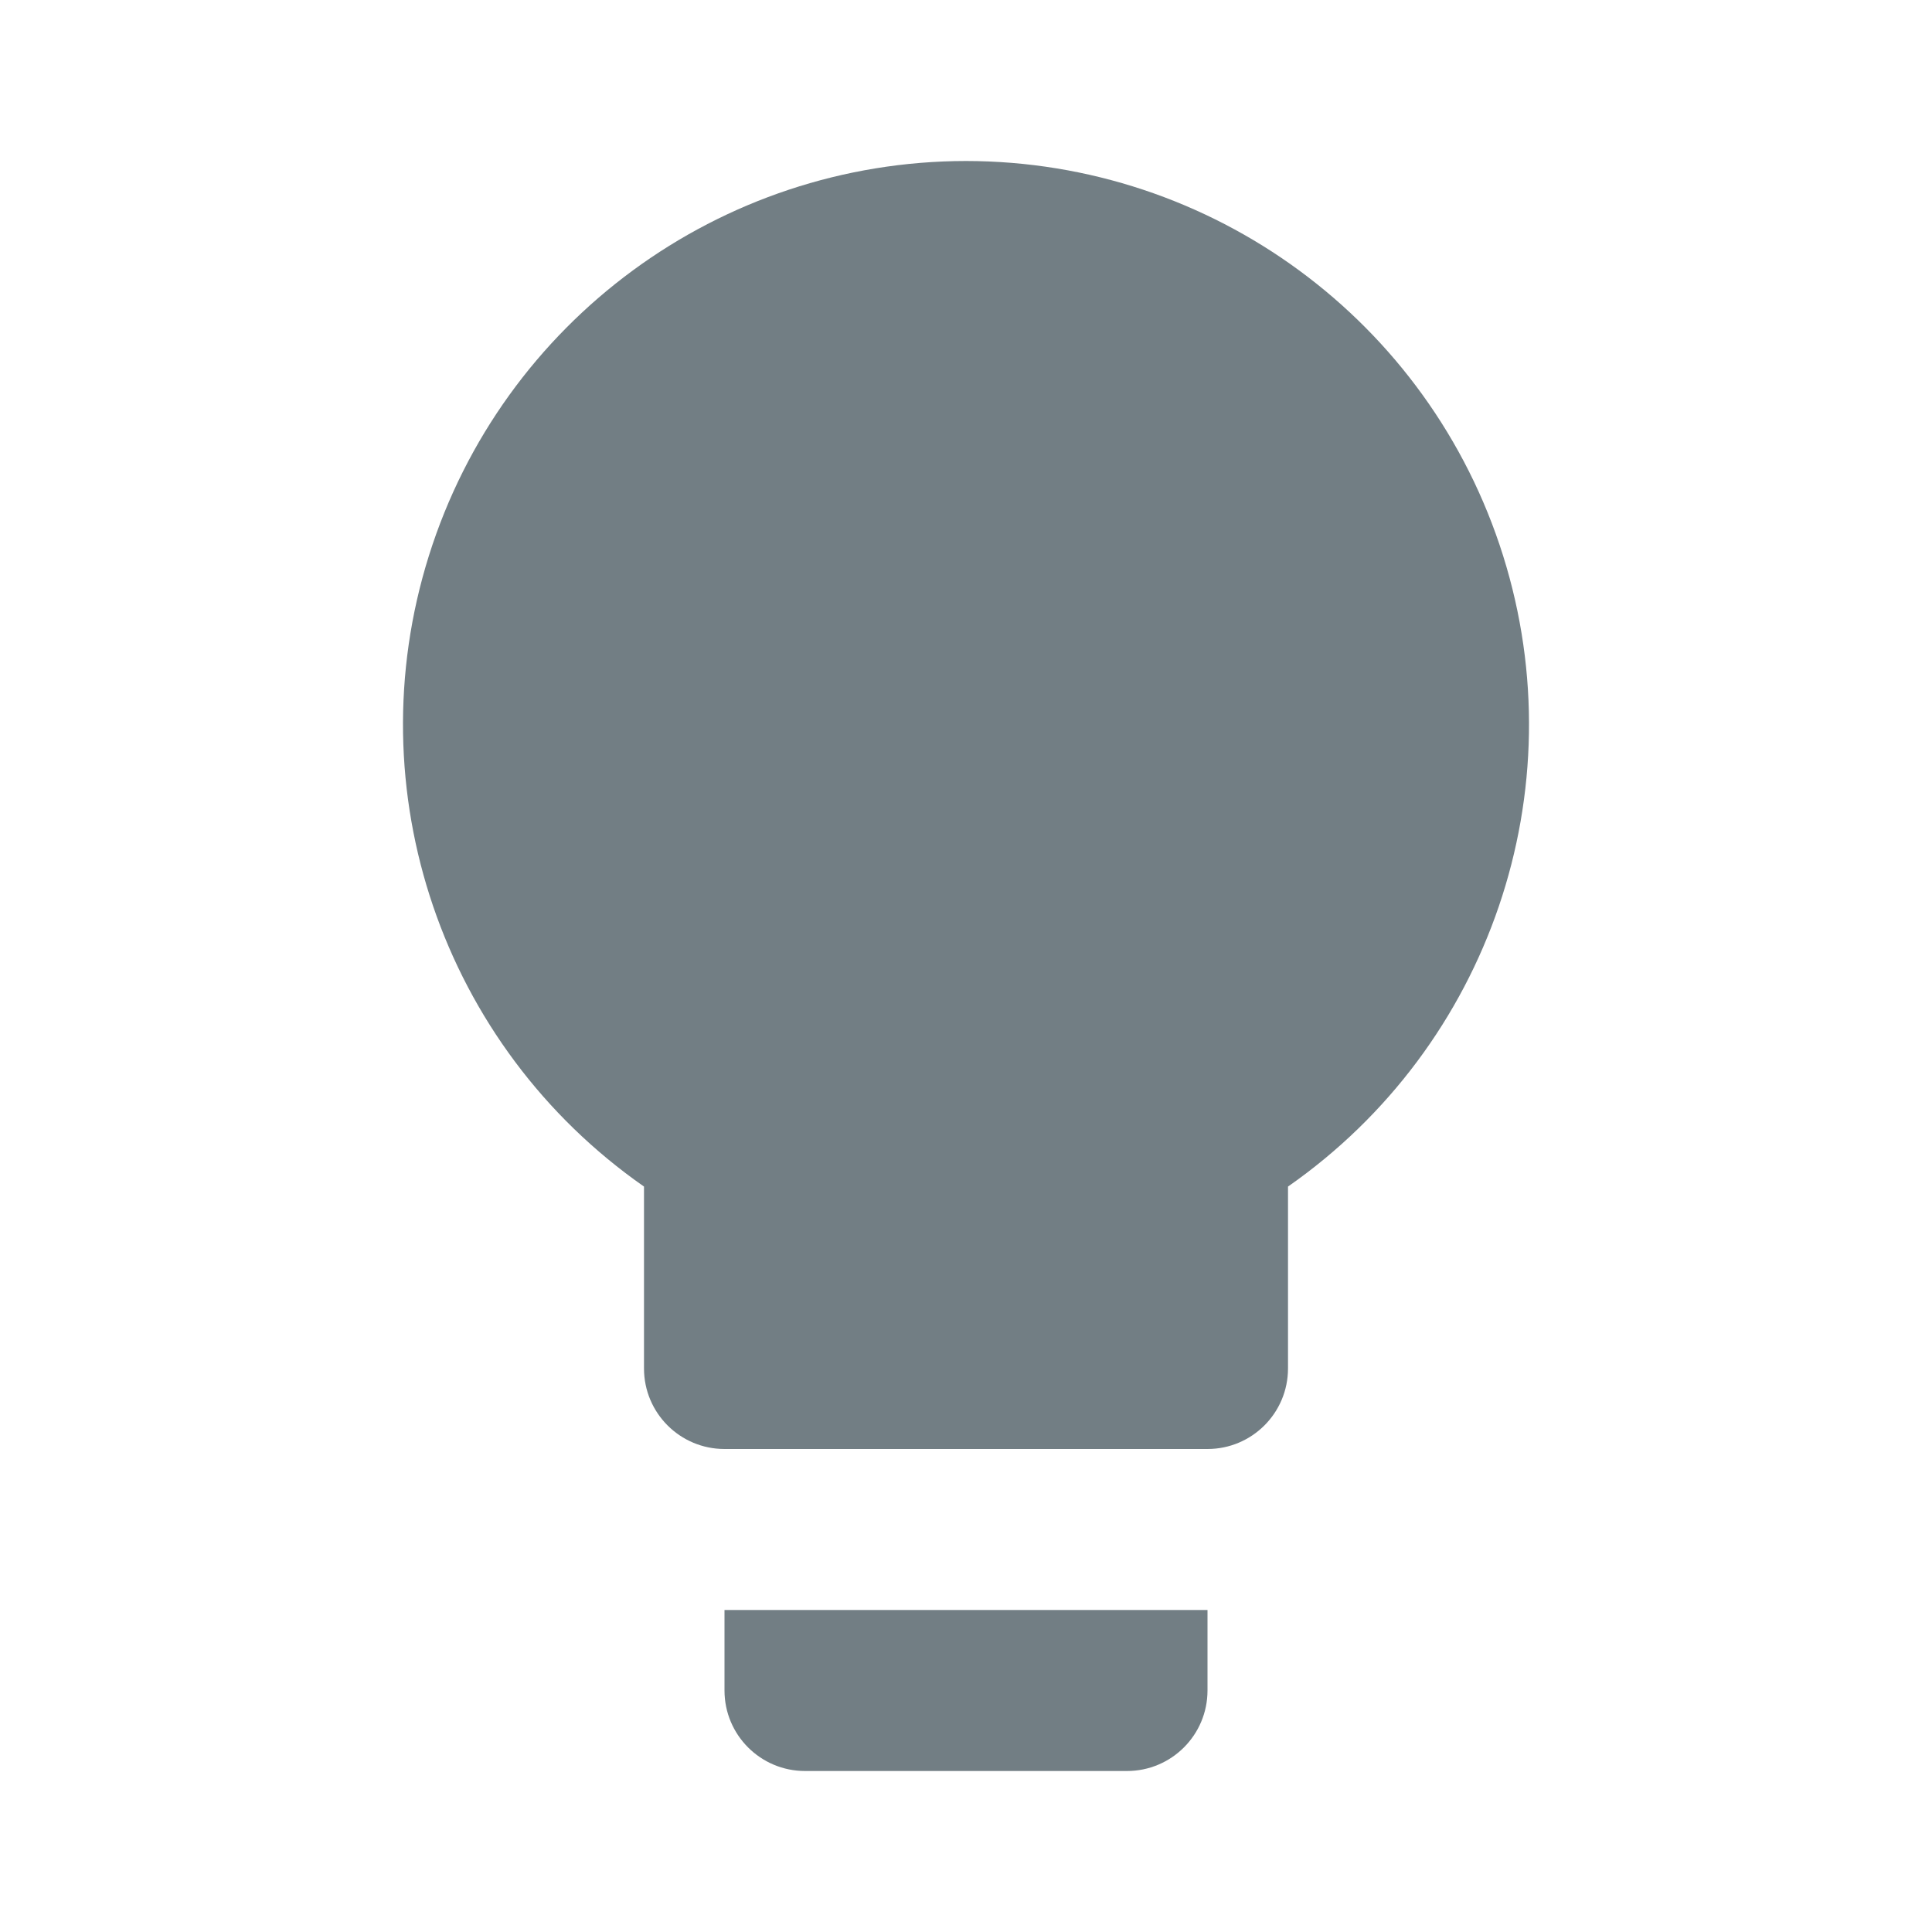
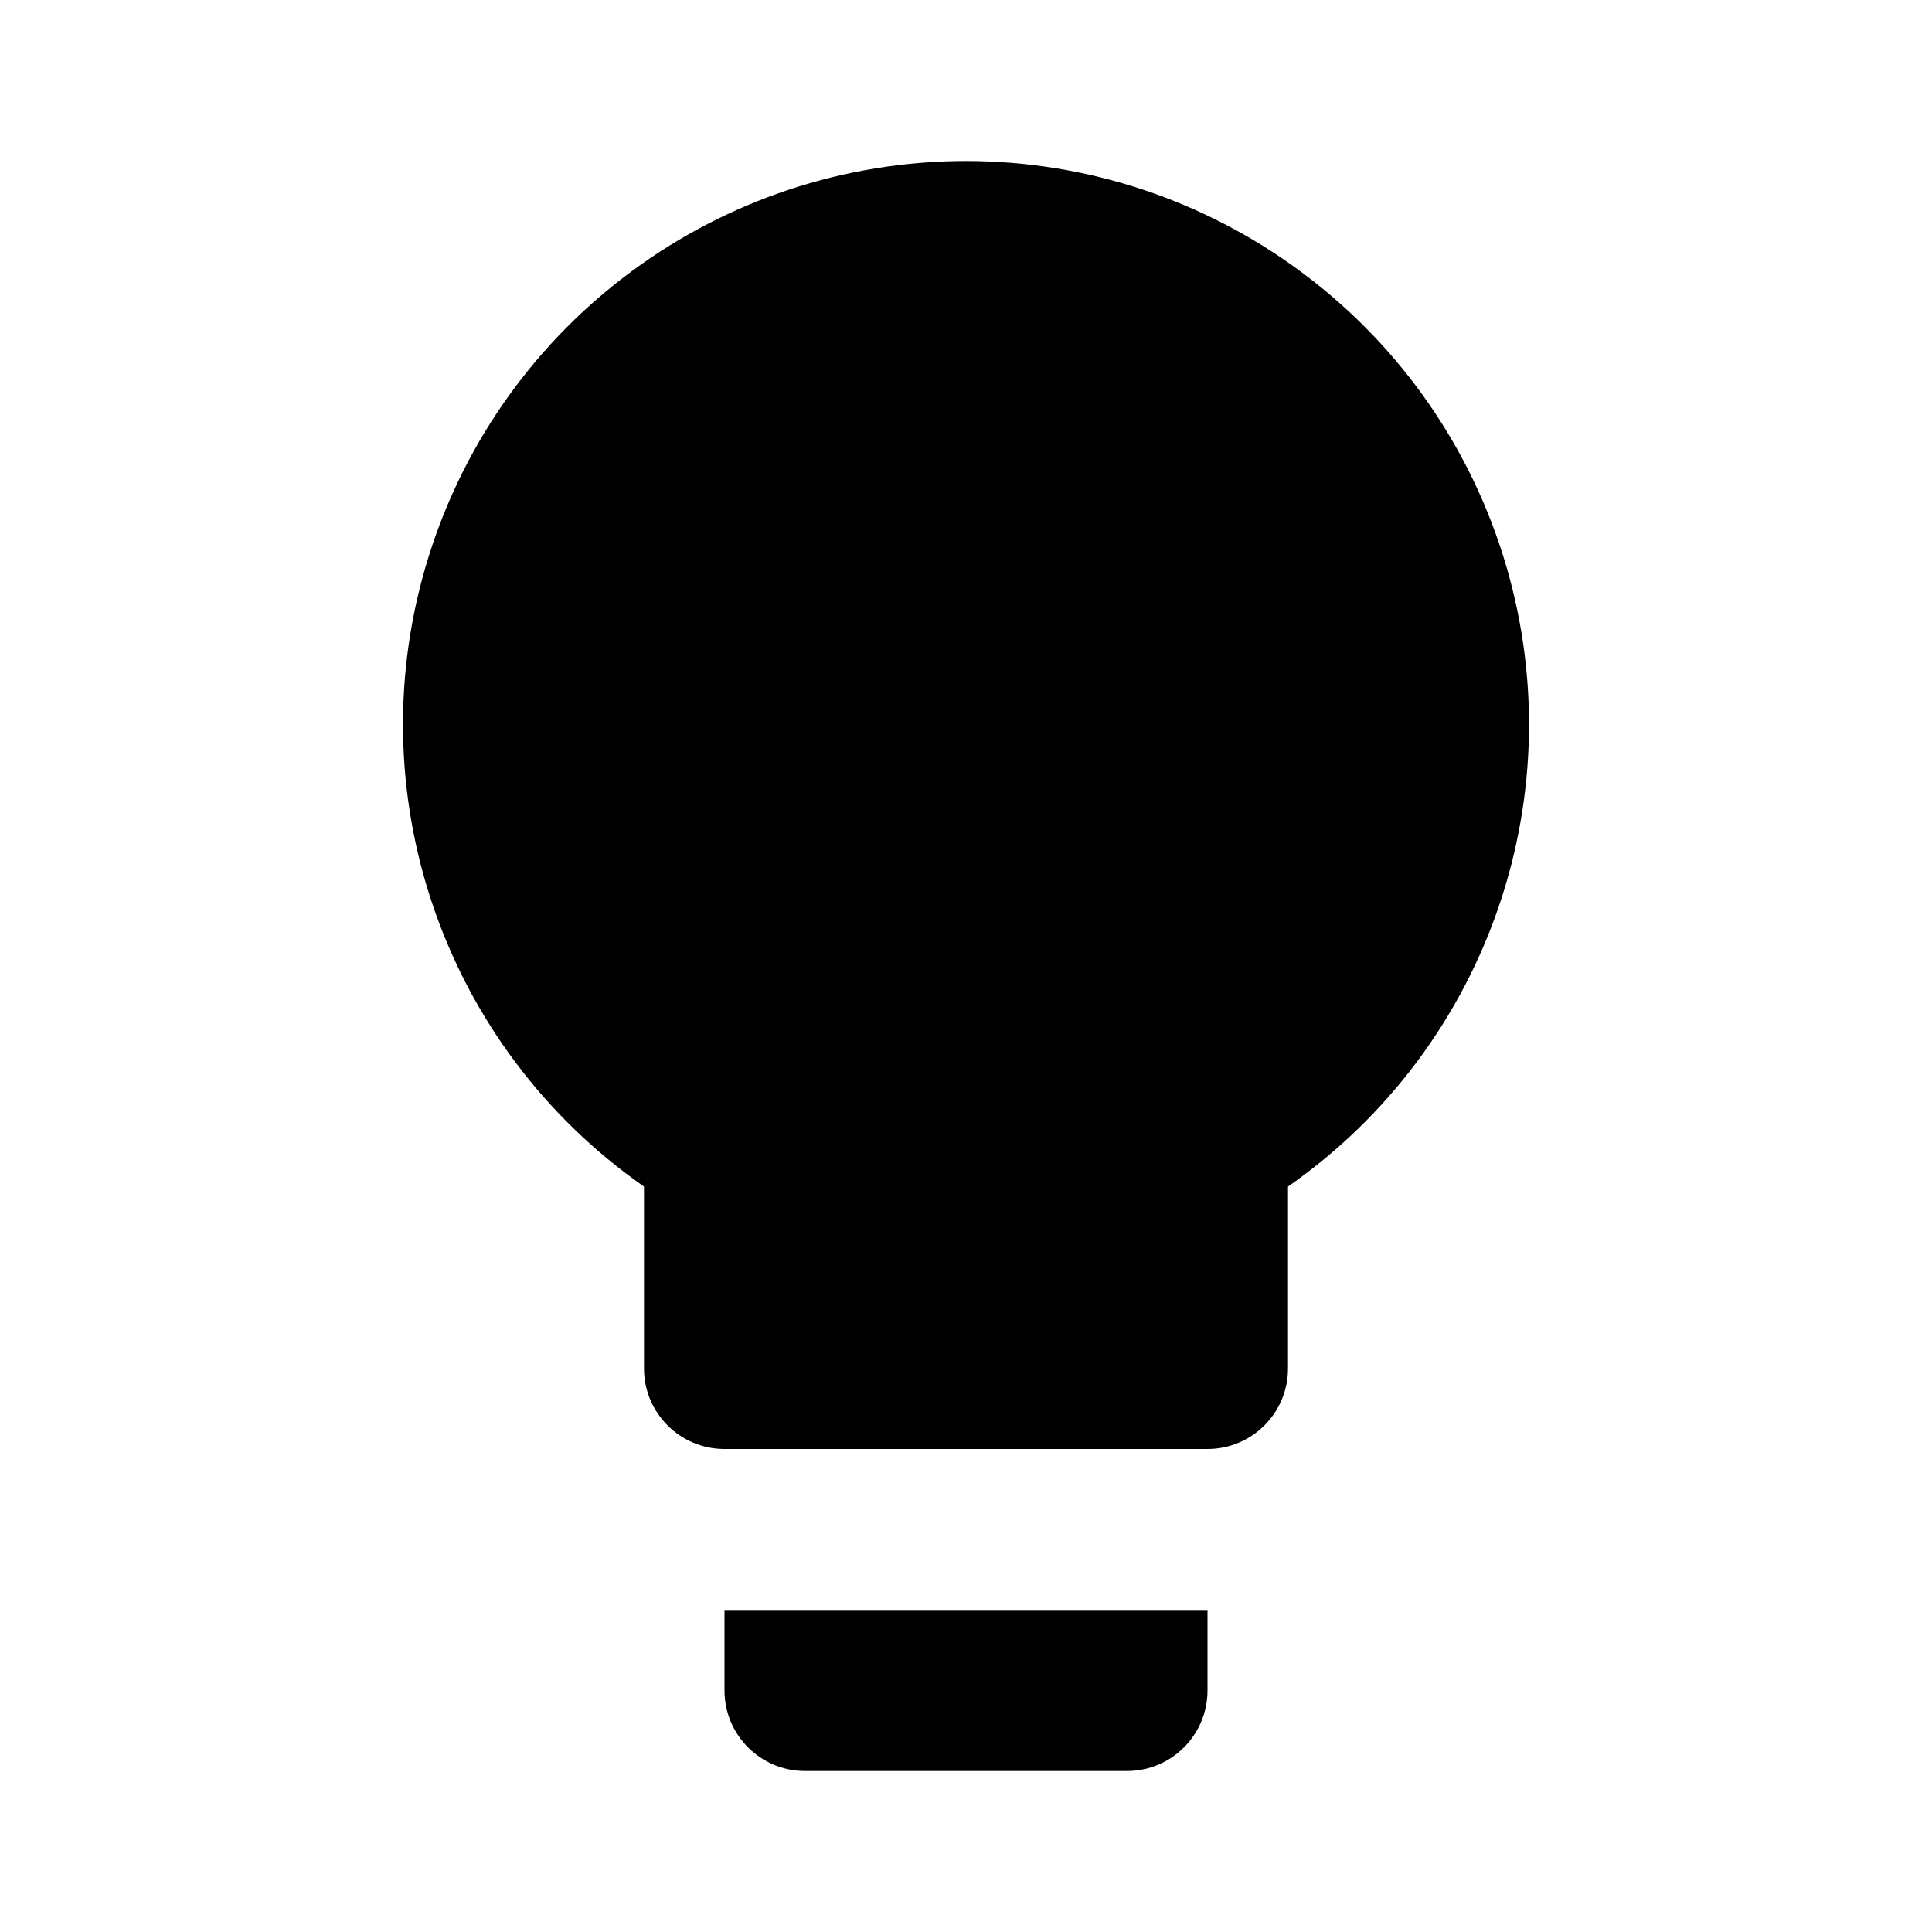
<svg xmlns="http://www.w3.org/2000/svg" width="24" height="24" viewBox="0 0 24 24">
-   <path d="M12,2A7,7,0,0,0,8,14.74V17a1,1,0,0,0,1,1h6a1,1,0,0,0,1-1V14.74A7,7,0,0,0,12,2ZM9,21a1,1,0,0,0,1,1h4a1,1,0,0,0,1-1V20H9Z" fill="#727e84" />
+   <path d="M12,2A7,7,0,0,0,8,14.74V17a1,1,0,0,0,1,1h6a1,1,0,0,0,1-1V14.74A7,7,0,0,0,12,2ZM9,21a1,1,0,0,0,1,1h4a1,1,0,0,0,1-1V20H9Z" />
</svg>
